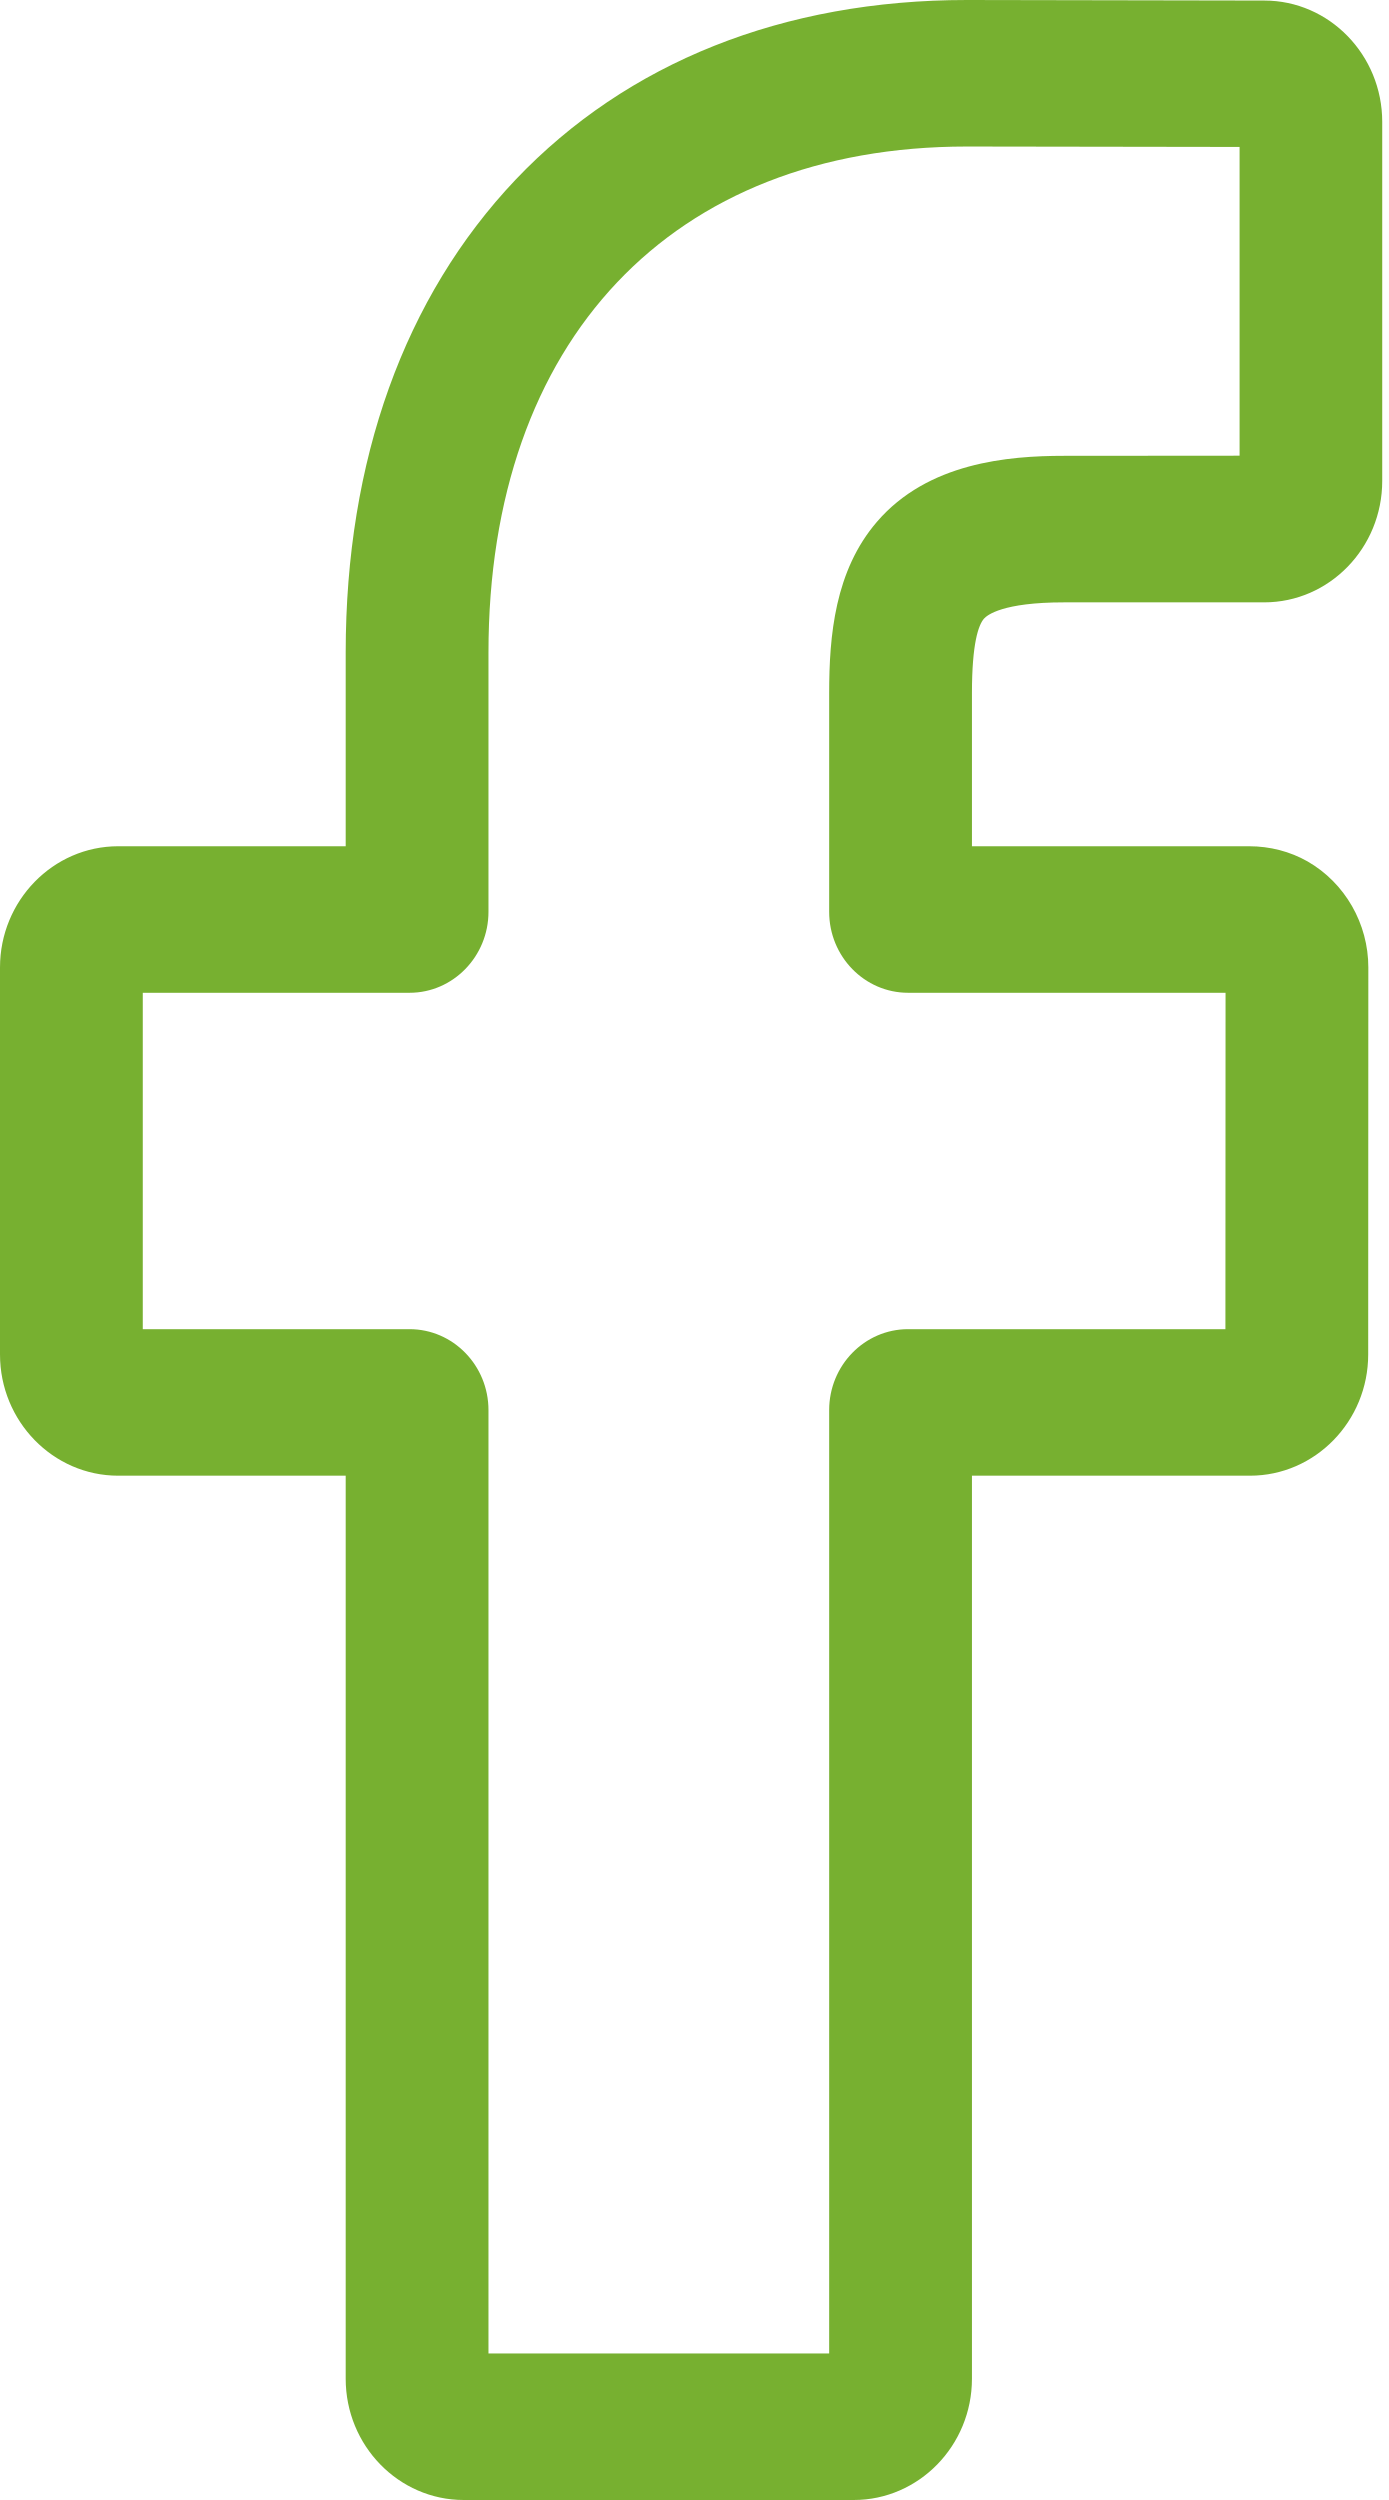
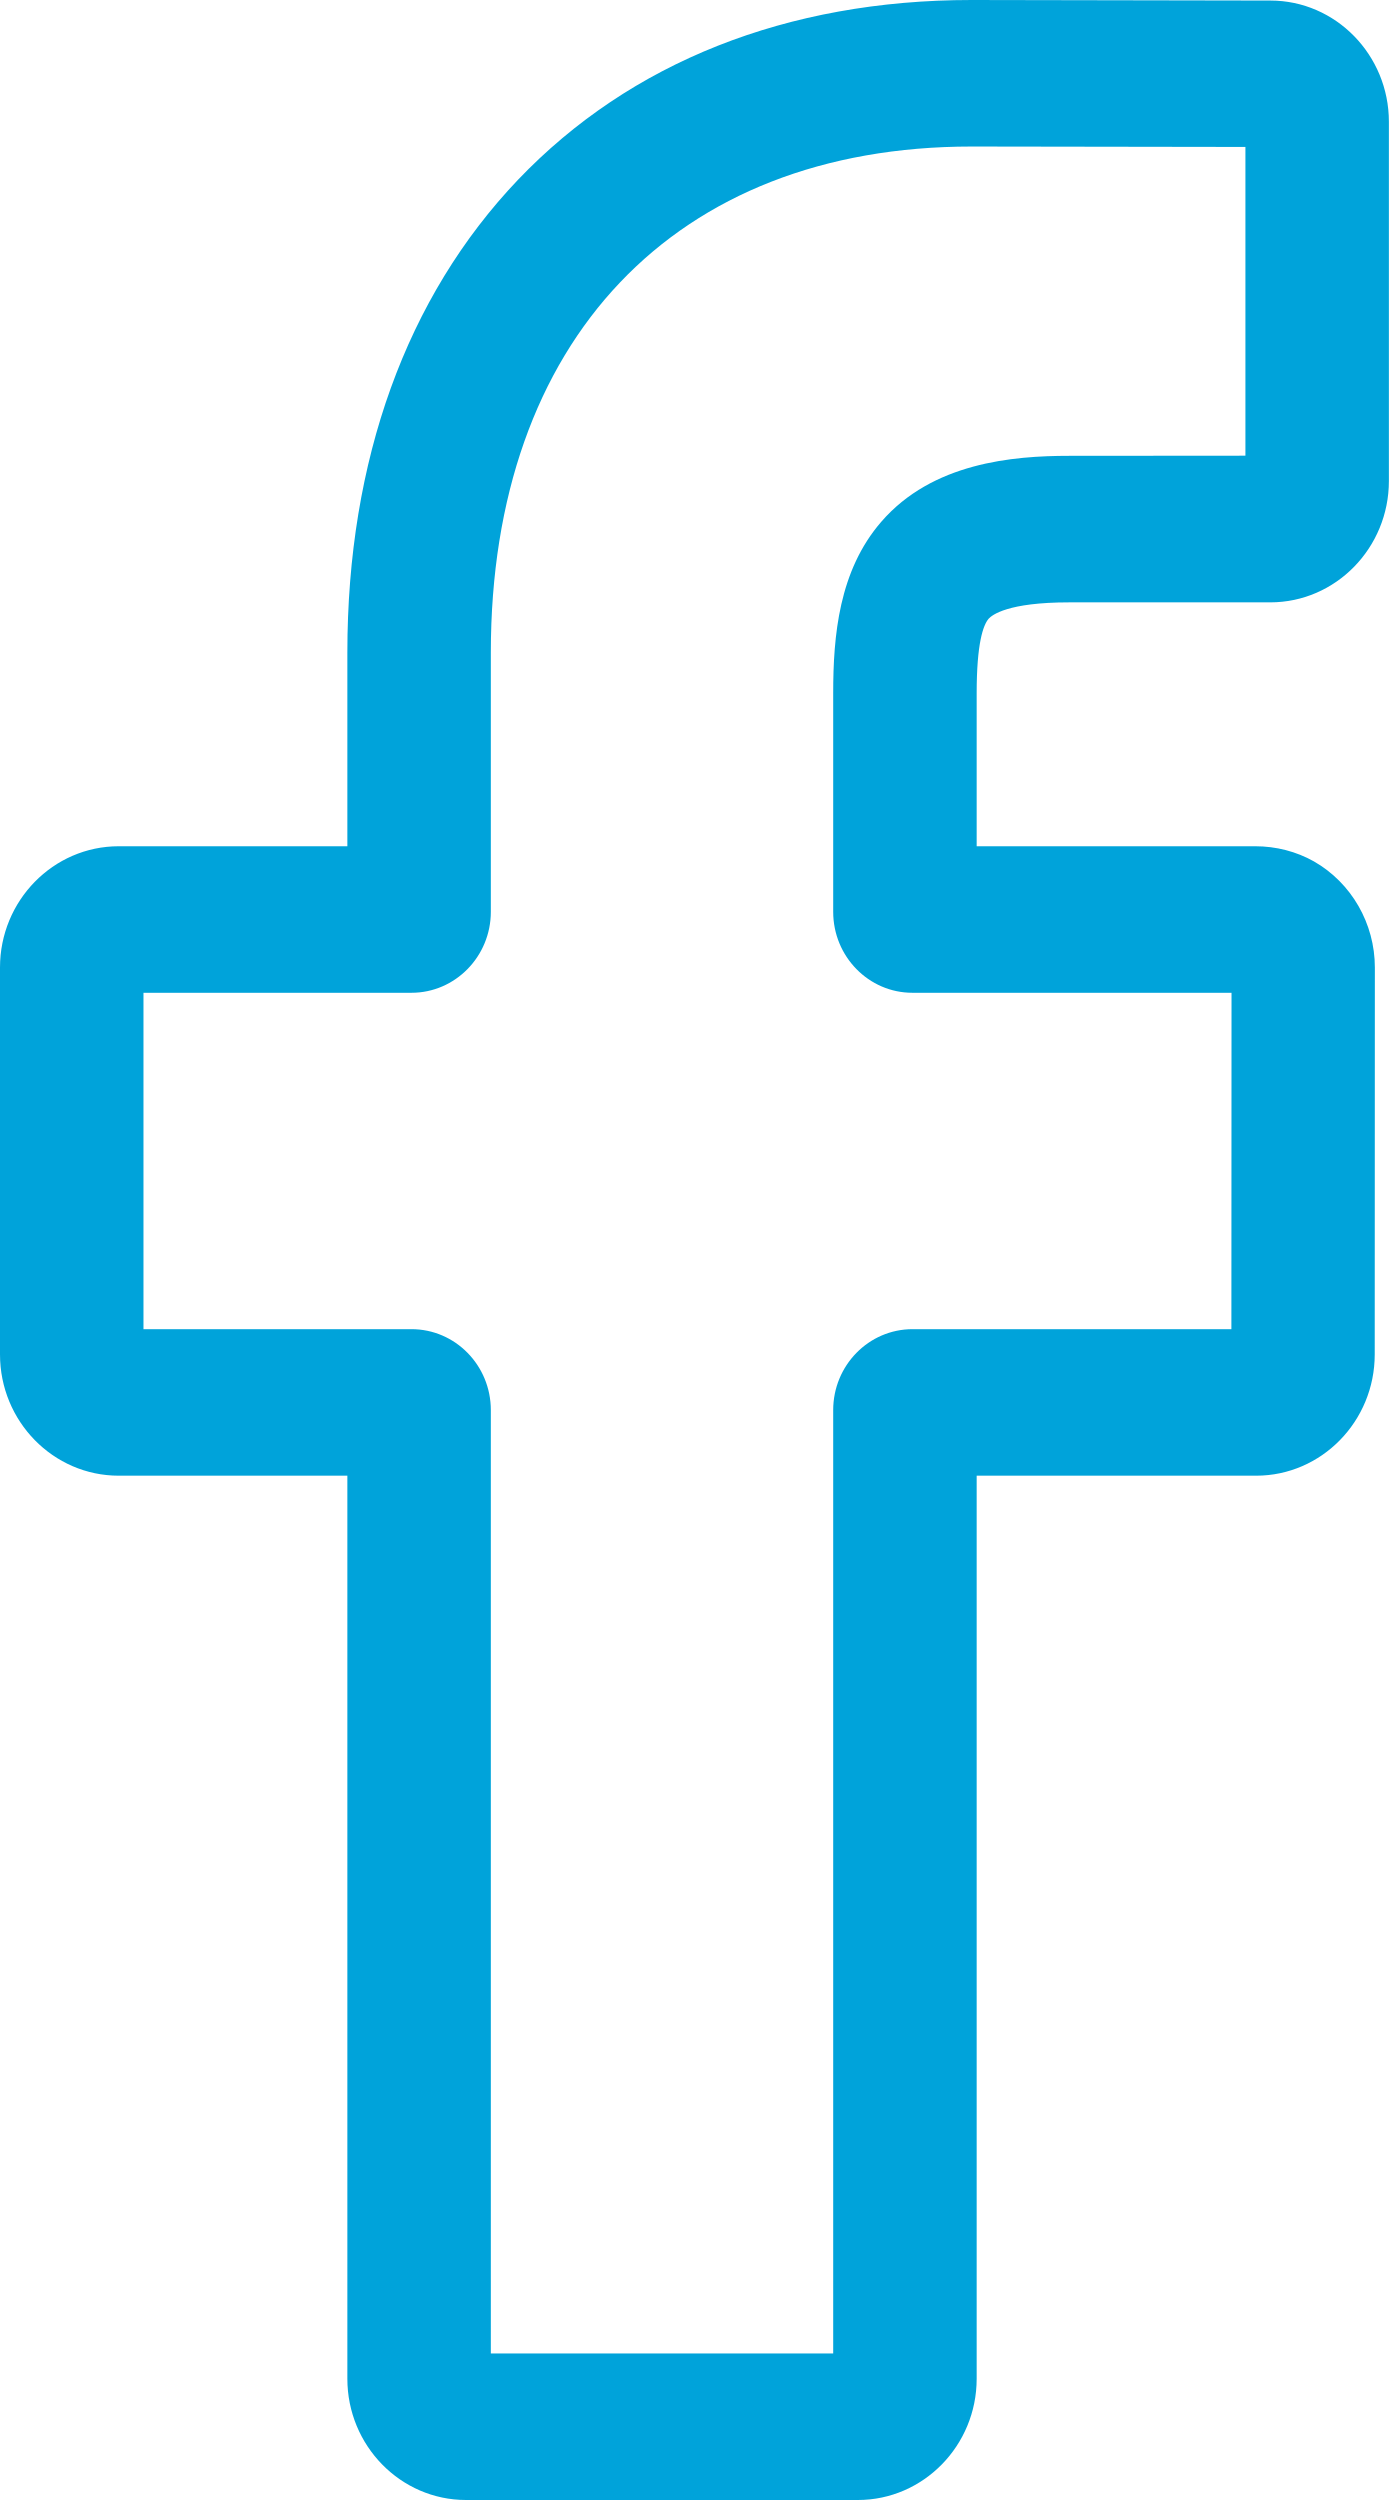
<svg xmlns="http://www.w3.org/2000/svg" width="10px" height="18px" viewbox="0 0 10 18" version="1.1">
  <g id="facebook-(3)">
-     <path d="M6.147 18L3.339 18C2.87 18 2.489 17.608 2.489 17.127L2.489 10.625L0.851 10.625C0.382 10.625 0 10.233 0 9.752L0 6.966C0 6.485 0.382 6.093 0.851 6.093L2.489 6.093L2.489 4.698C2.489 3.314 2.912 2.138 3.712 1.294C4.516 0.448 5.64 0 6.962 0L9.103 0.004C9.571 0.004 9.952 0.396 9.952 0.877L9.952 3.463C9.952 3.945 9.571 4.337 9.102 4.337L7.66 4.337C7.22 4.337 7.108 4.428 7.084 4.455C7.045 4.501 6.998 4.631 6.998 4.991L6.998 6.093L8.993 6.093C9.144 6.093 9.289 6.131 9.414 6.202C9.684 6.357 9.852 6.65 9.852 6.966L9.851 9.752C9.851 10.233 9.469 10.625 9 10.625L6.998 10.625L6.998 17.127C6.998 17.608 6.616 18 6.147 18L6.147 18ZM3.517 16.945L5.97 16.945L5.97 10.153C5.97 9.831 6.225 9.57 6.538 9.57L8.823 9.57L8.824 7.148L6.538 7.148C6.225 7.148 5.97 6.887 5.97 6.565L5.97 4.99C5.97 4.578 6.011 4.109 6.314 3.757C6.68 3.331 7.258 3.282 7.66 3.282L8.925 3.281L8.925 1.058L6.961 1.055C4.837 1.055 3.517 2.451 3.517 4.698L3.517 6.565C3.517 6.886 3.262 7.148 2.949 7.148L1.028 7.148L1.028 9.57L2.949 9.57C3.262 9.57 3.517 9.831 3.517 10.153L3.517 16.945Z" id="Shape" fill=" #77b030" stroke="none" />
+     <path d="M6.177 18L3.355 18C2.884 18 2.501 17.608 2.501 17.127L2.501 10.625L0.855 10.625C0.383 10.625 0 10.233 0 9.752L0 6.966C0 6.485 0.383 6.093 0.855 6.093L2.501 6.093L2.501 4.698C2.501 3.314 2.926 2.138 3.73 1.294C4.538 0.448 5.667 0 6.995 0L9.147 0.004C9.617 0.004 10 0.396 10 0.877L10 3.463C10 3.945 9.617 4.337 9.146 4.337L7.697 4.337C7.255 4.337 7.143 4.428 7.118 4.455C7.079 4.501 7.032 4.631 7.032 4.991L7.032 6.093L9.037 6.093C9.188 6.093 9.334 6.131 9.46 6.202C9.731 6.357 9.899 6.65 9.899 6.966L9.898 9.752C9.898 10.233 9.515 10.625 9.044 10.625L7.032 10.625L7.032 17.127C7.032 17.608 6.648 18 6.177 18L6.177 18ZM3.534 16.945L5.999 16.945L5.999 10.153C5.999 9.831 6.255 9.57 6.57 9.57L8.866 9.57L8.867 7.148L6.569 7.148C6.255 7.148 5.999 6.887 5.999 6.565L5.999 4.99C5.999 4.578 6.04 4.109 6.345 3.757C6.713 3.331 7.293 3.282 7.697 3.282L8.967 3.281L8.967 1.058L6.995 1.055C4.86 1.055 3.534 2.451 3.534 4.698L3.534 6.565C3.534 6.886 3.278 7.148 2.963 7.148L1.033 7.148L1.033 9.57L2.963 9.57C3.278 9.57 3.534 9.831 3.534 10.153L3.534 16.945Z" id="Shape" fill="#00A3DA" stroke="none" />
  </g>
</svg>
